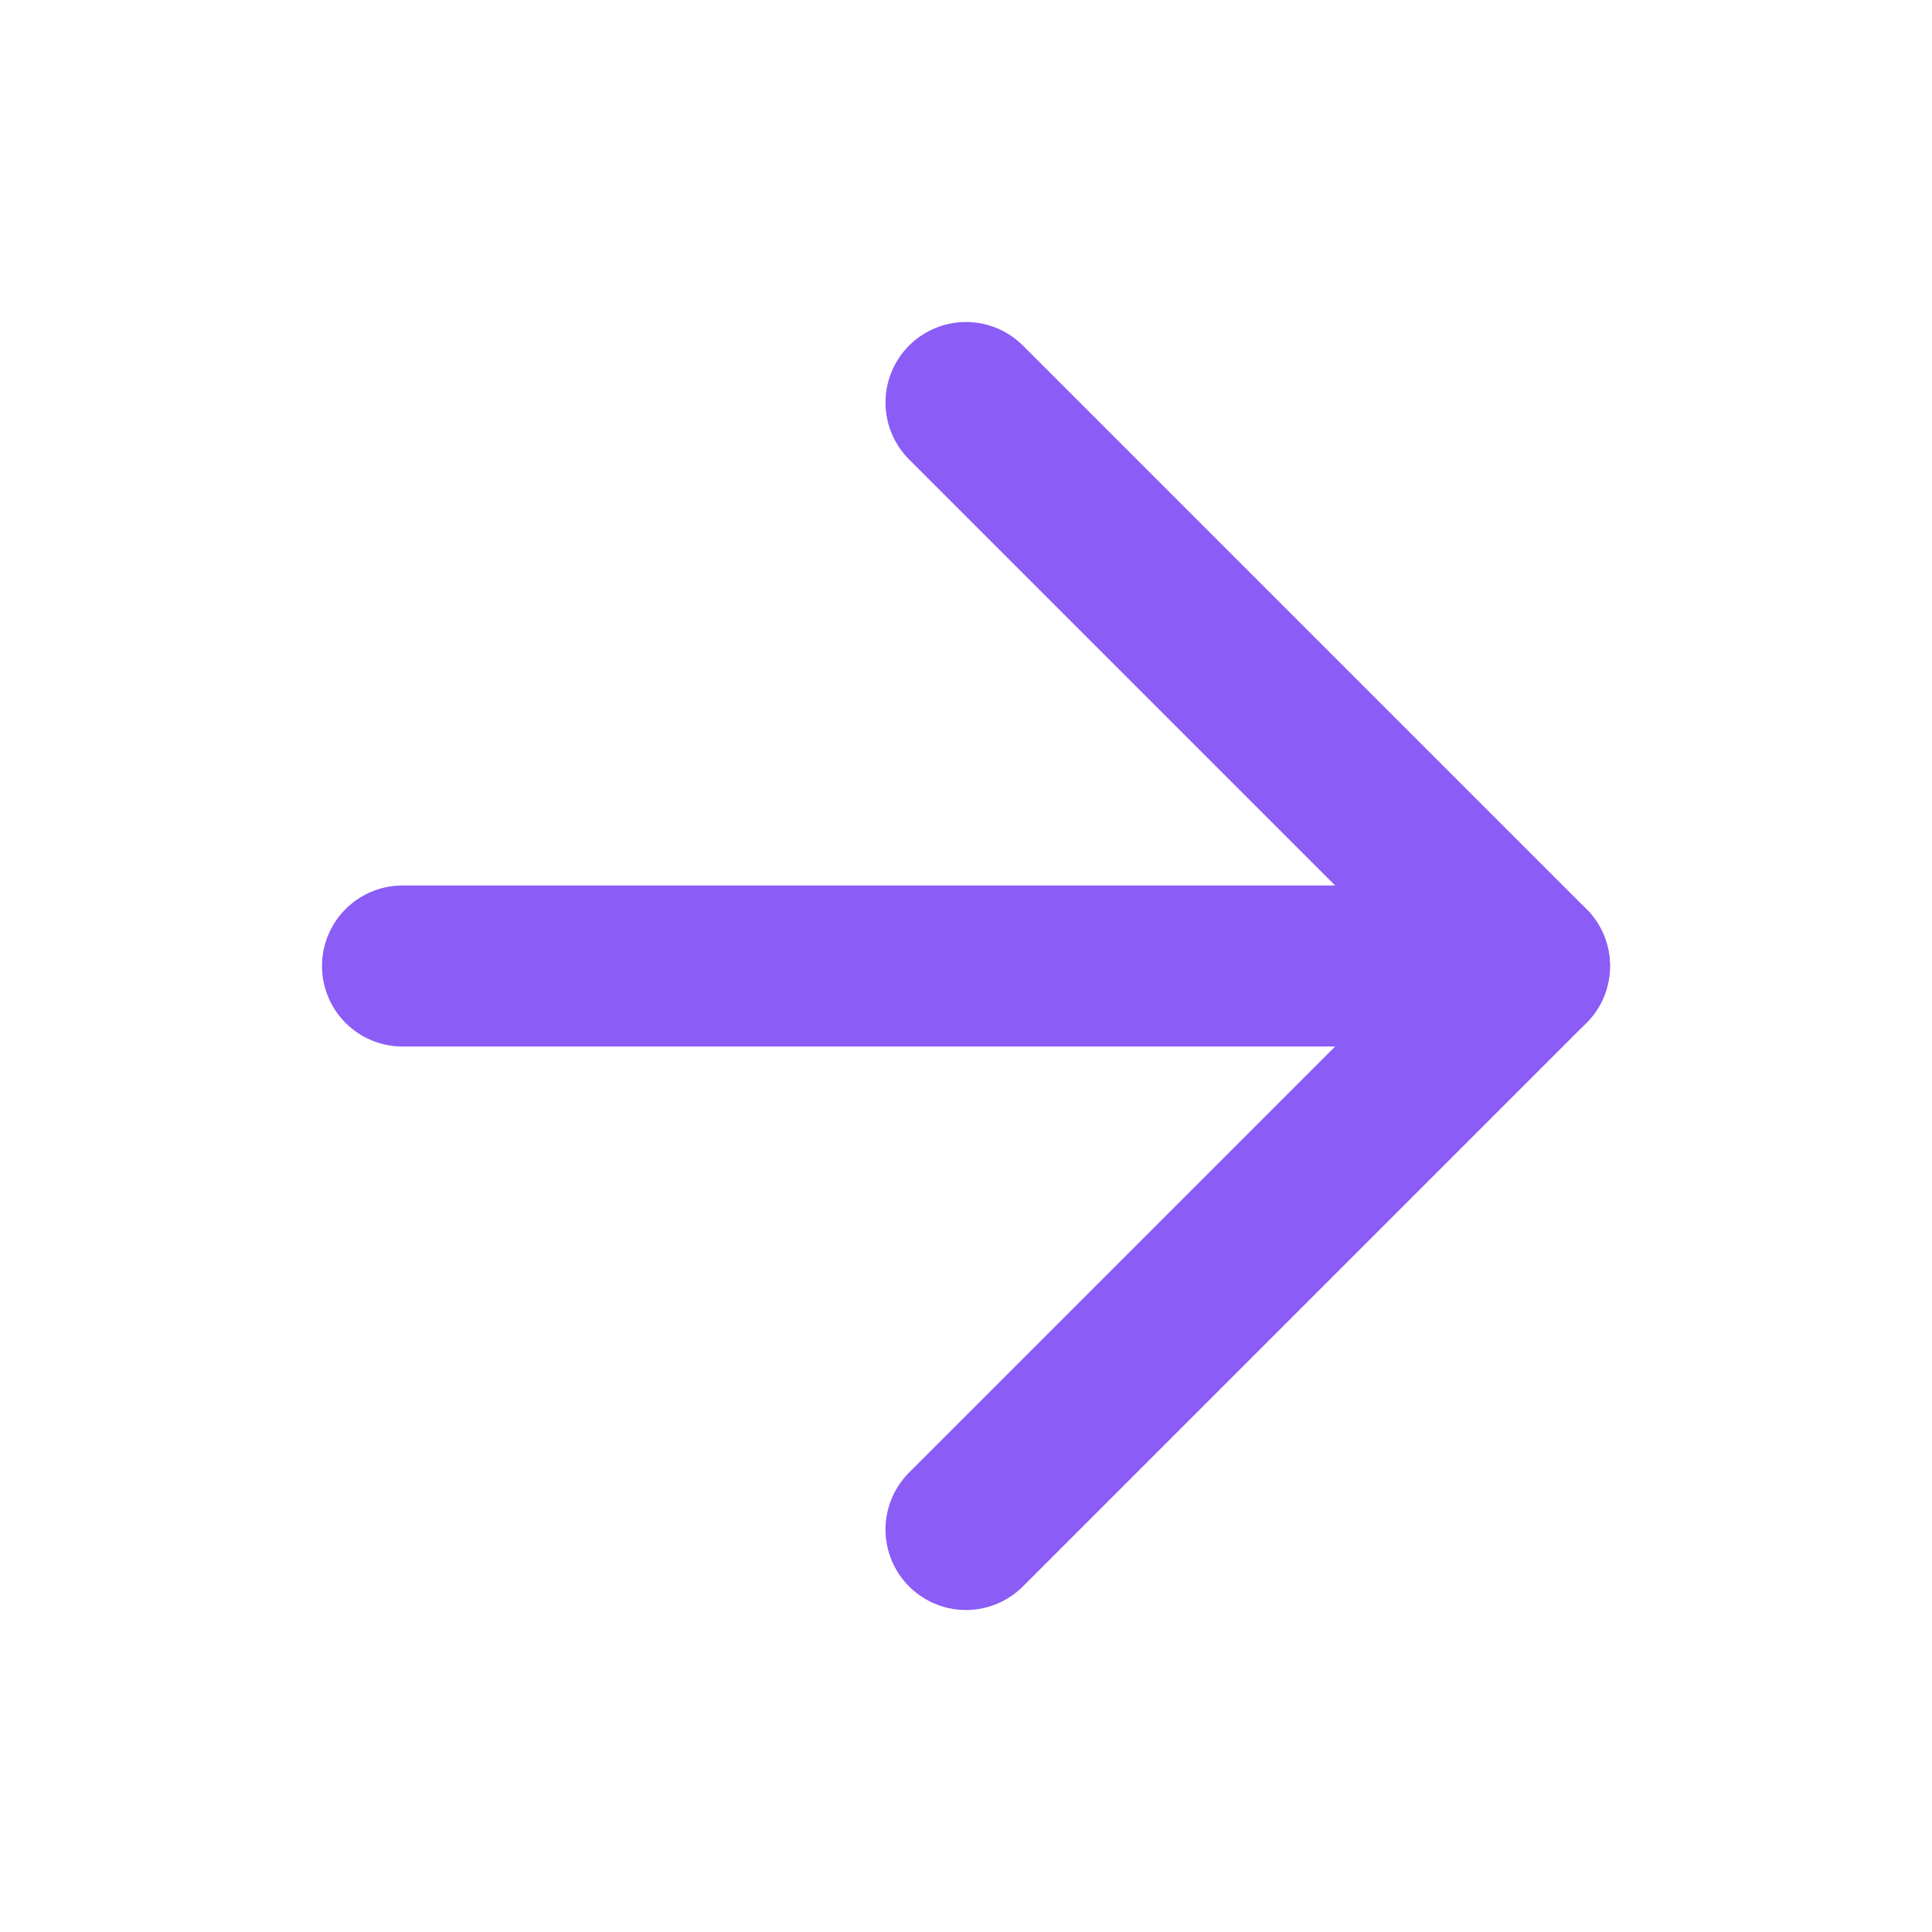
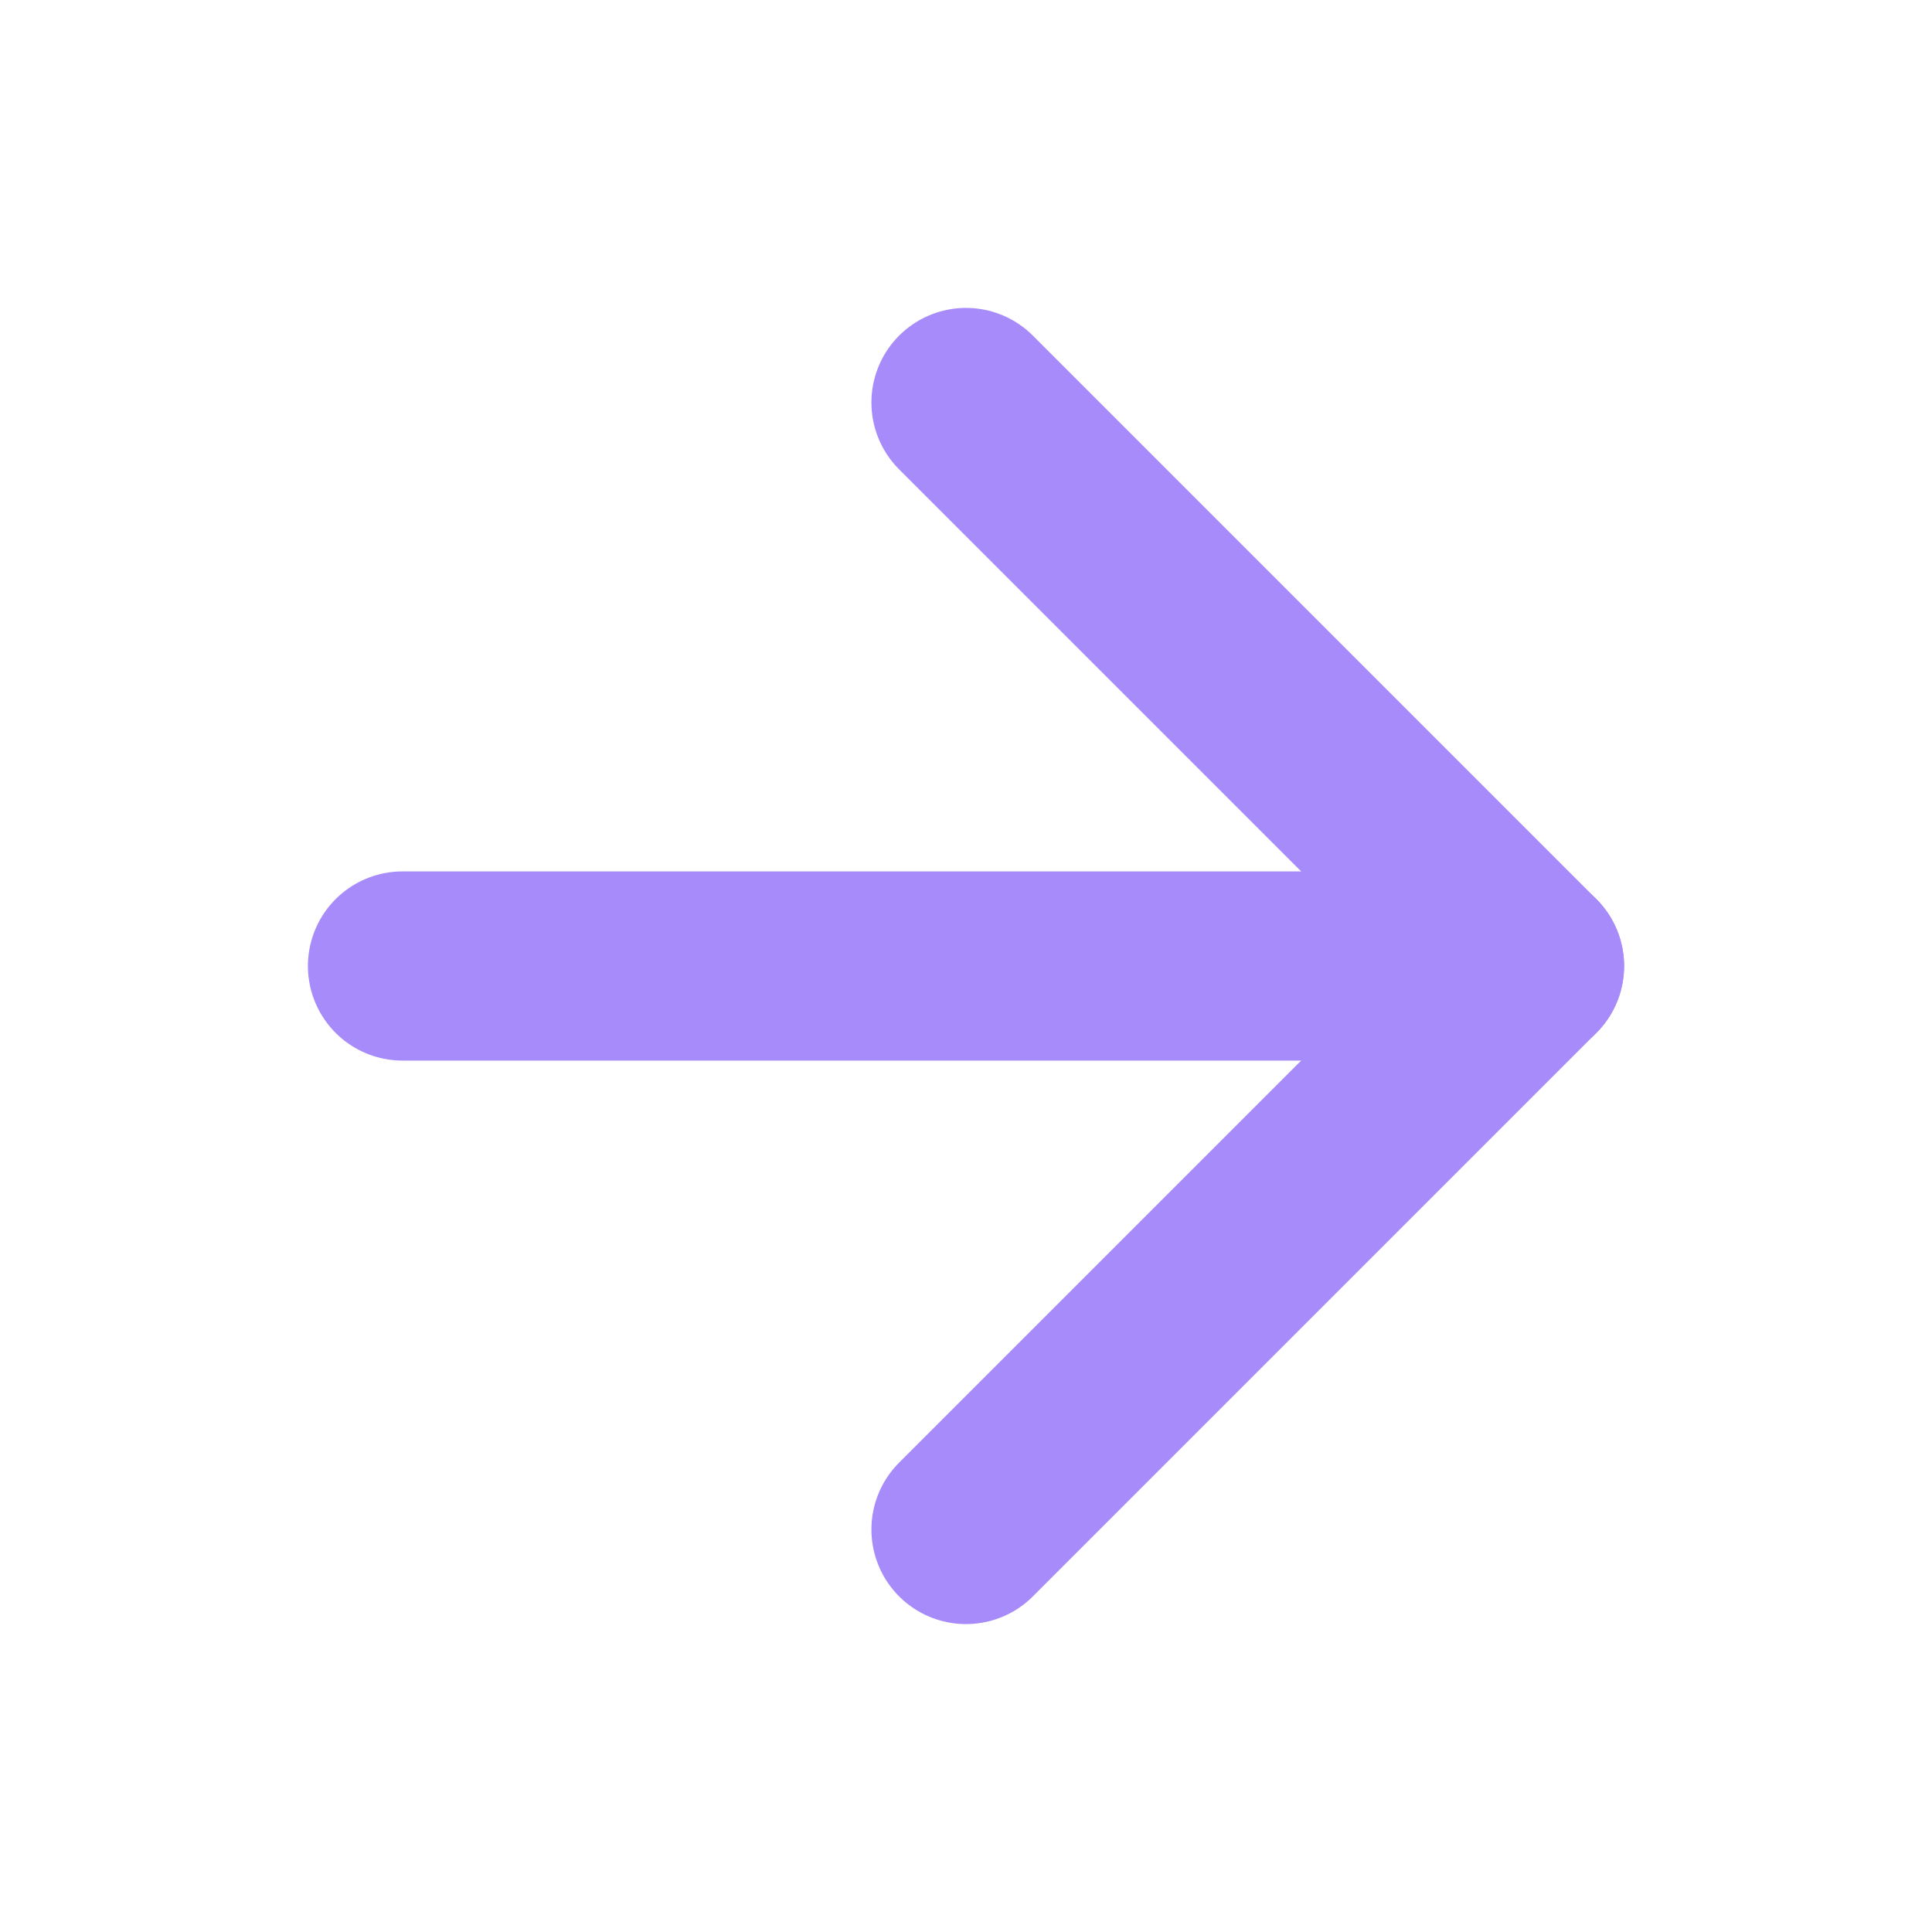
- <svg xmlns="http://www.w3.org/2000/svg" width="24" height="24" viewBox="0 0 24 24" fill="none" stroke="#8b5cf6" stroke-width="2" stroke-linecap="round" stroke-linejoin="round">
+ <svg xmlns="http://www.w3.org/2000/svg" width="24" height="24" viewBox="0 0 24 24" fill="none" stroke="#a78bfa" stroke-width="2.35" stroke-linecap="round" stroke-linejoin="round">
  <path d="M5 12h14" />
  <path d="m12 5 7 7-7 7" />
</svg>
